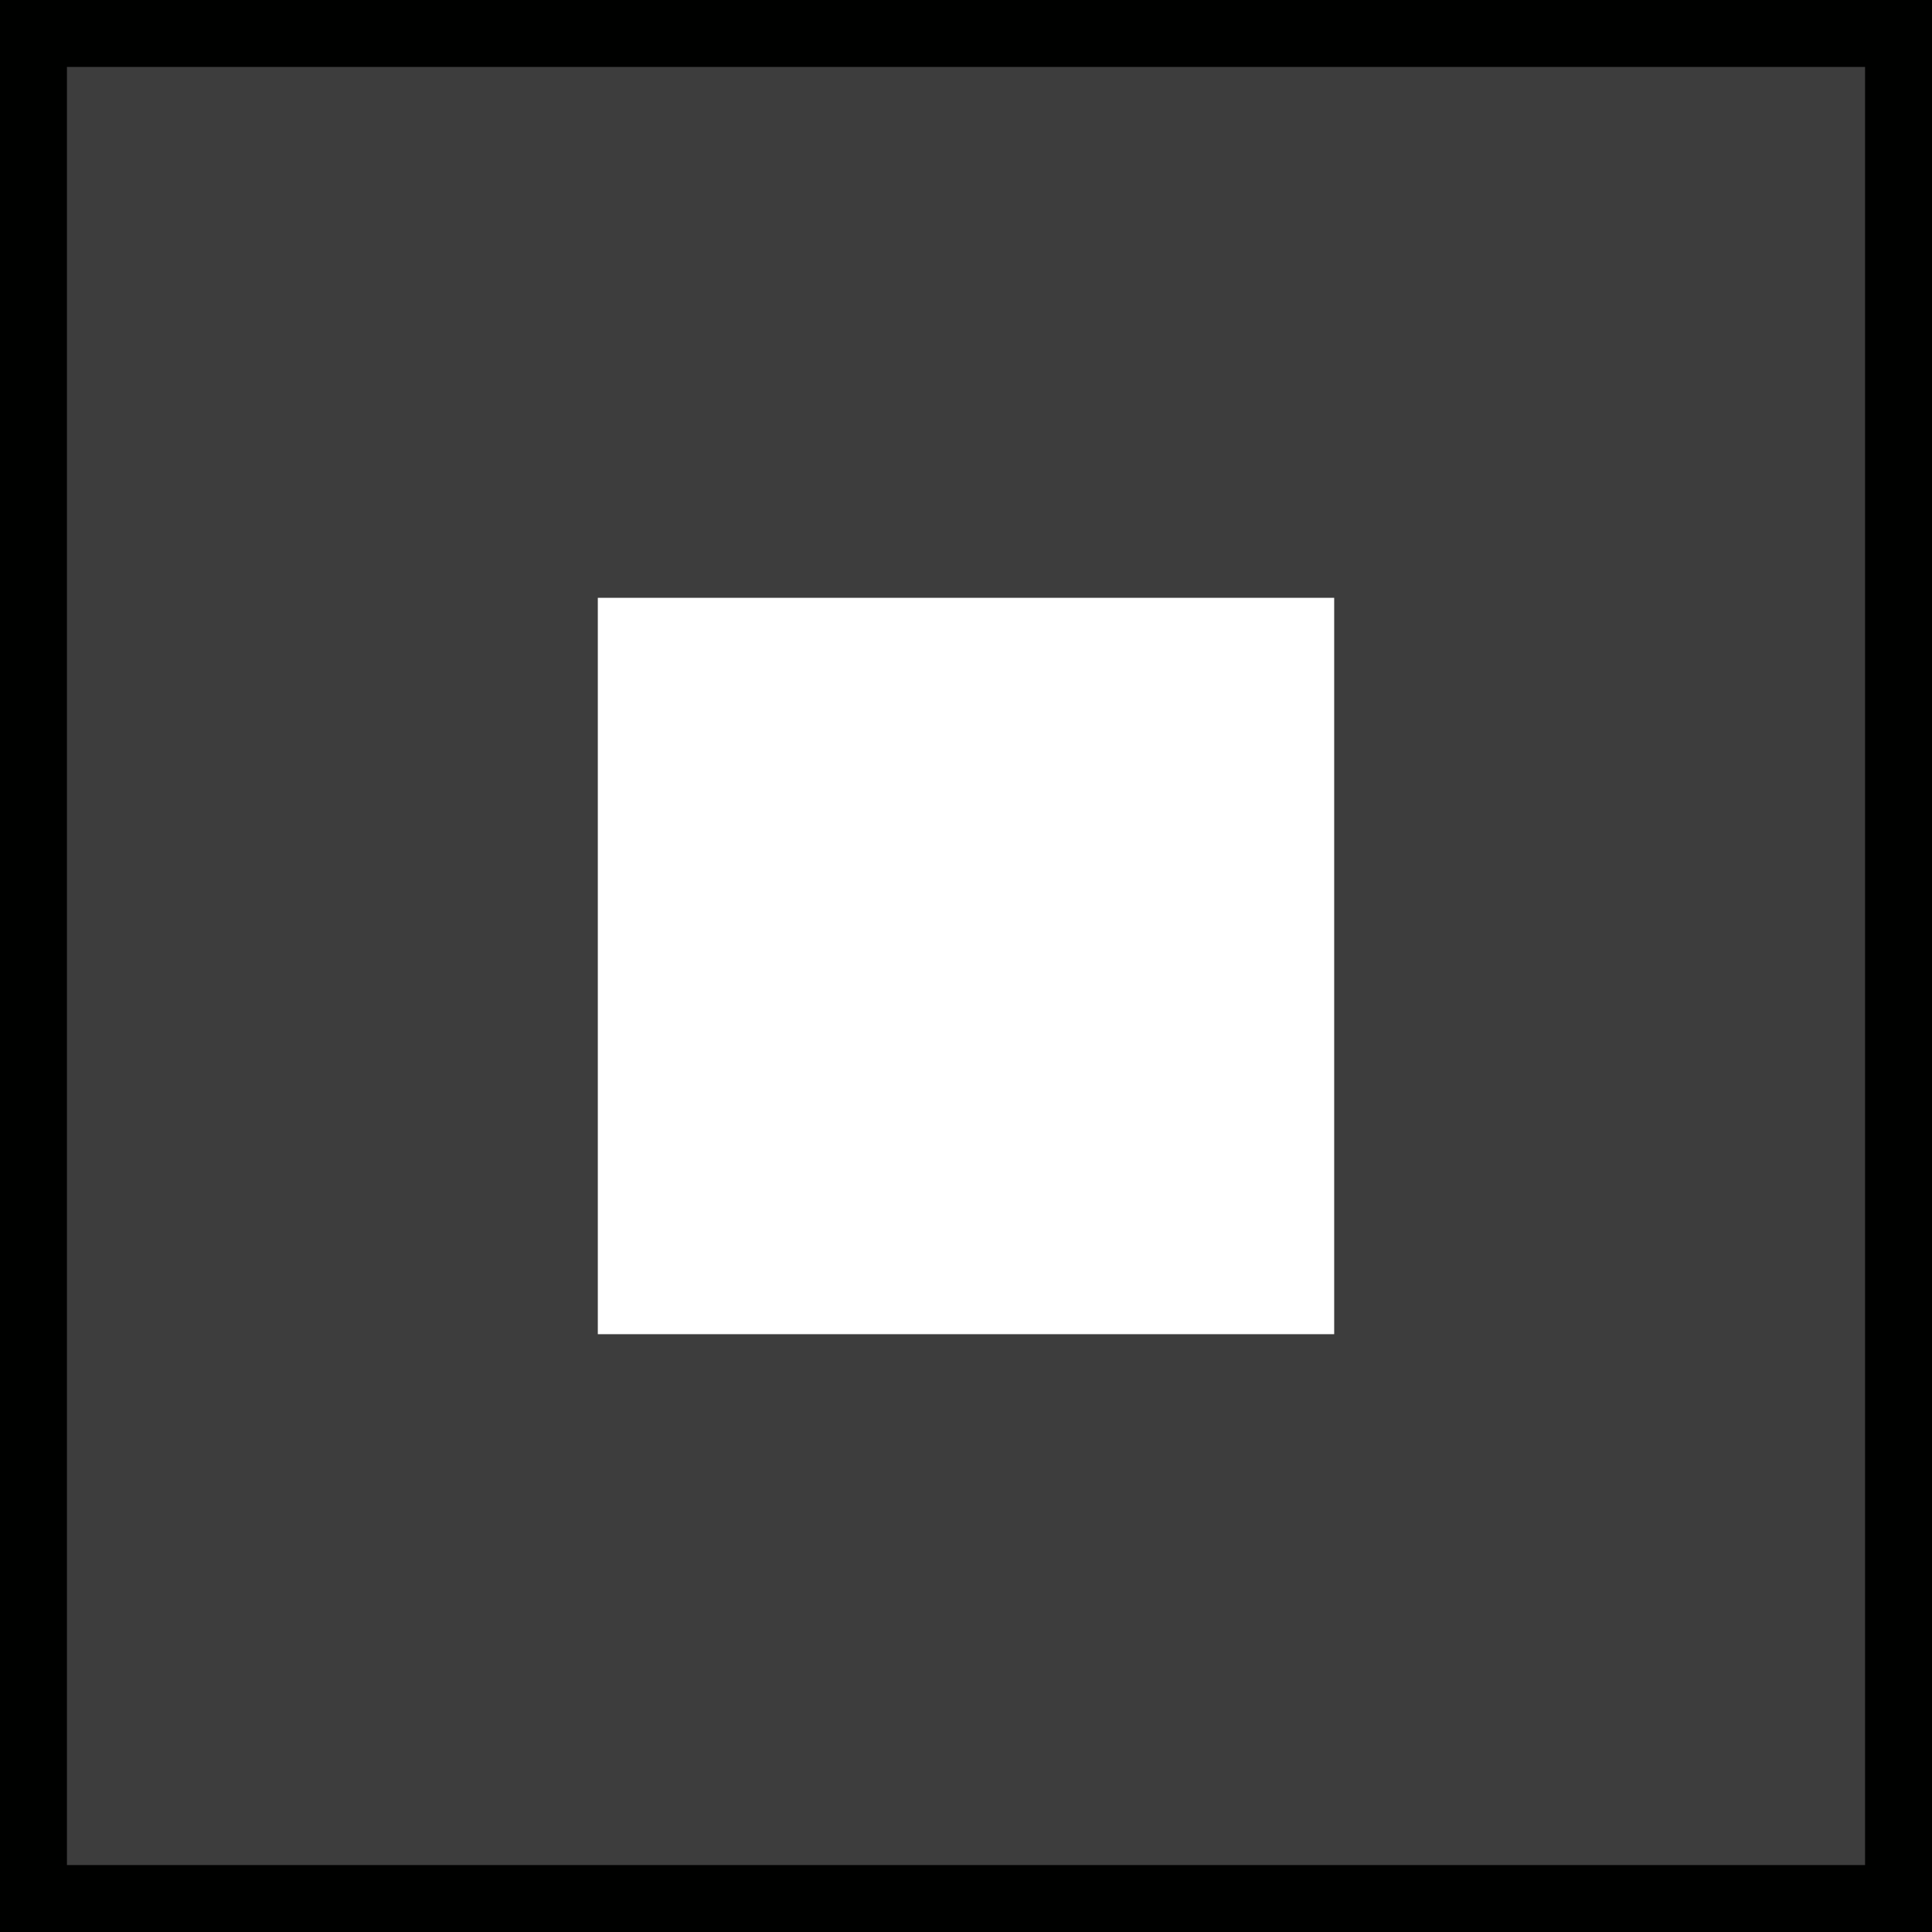
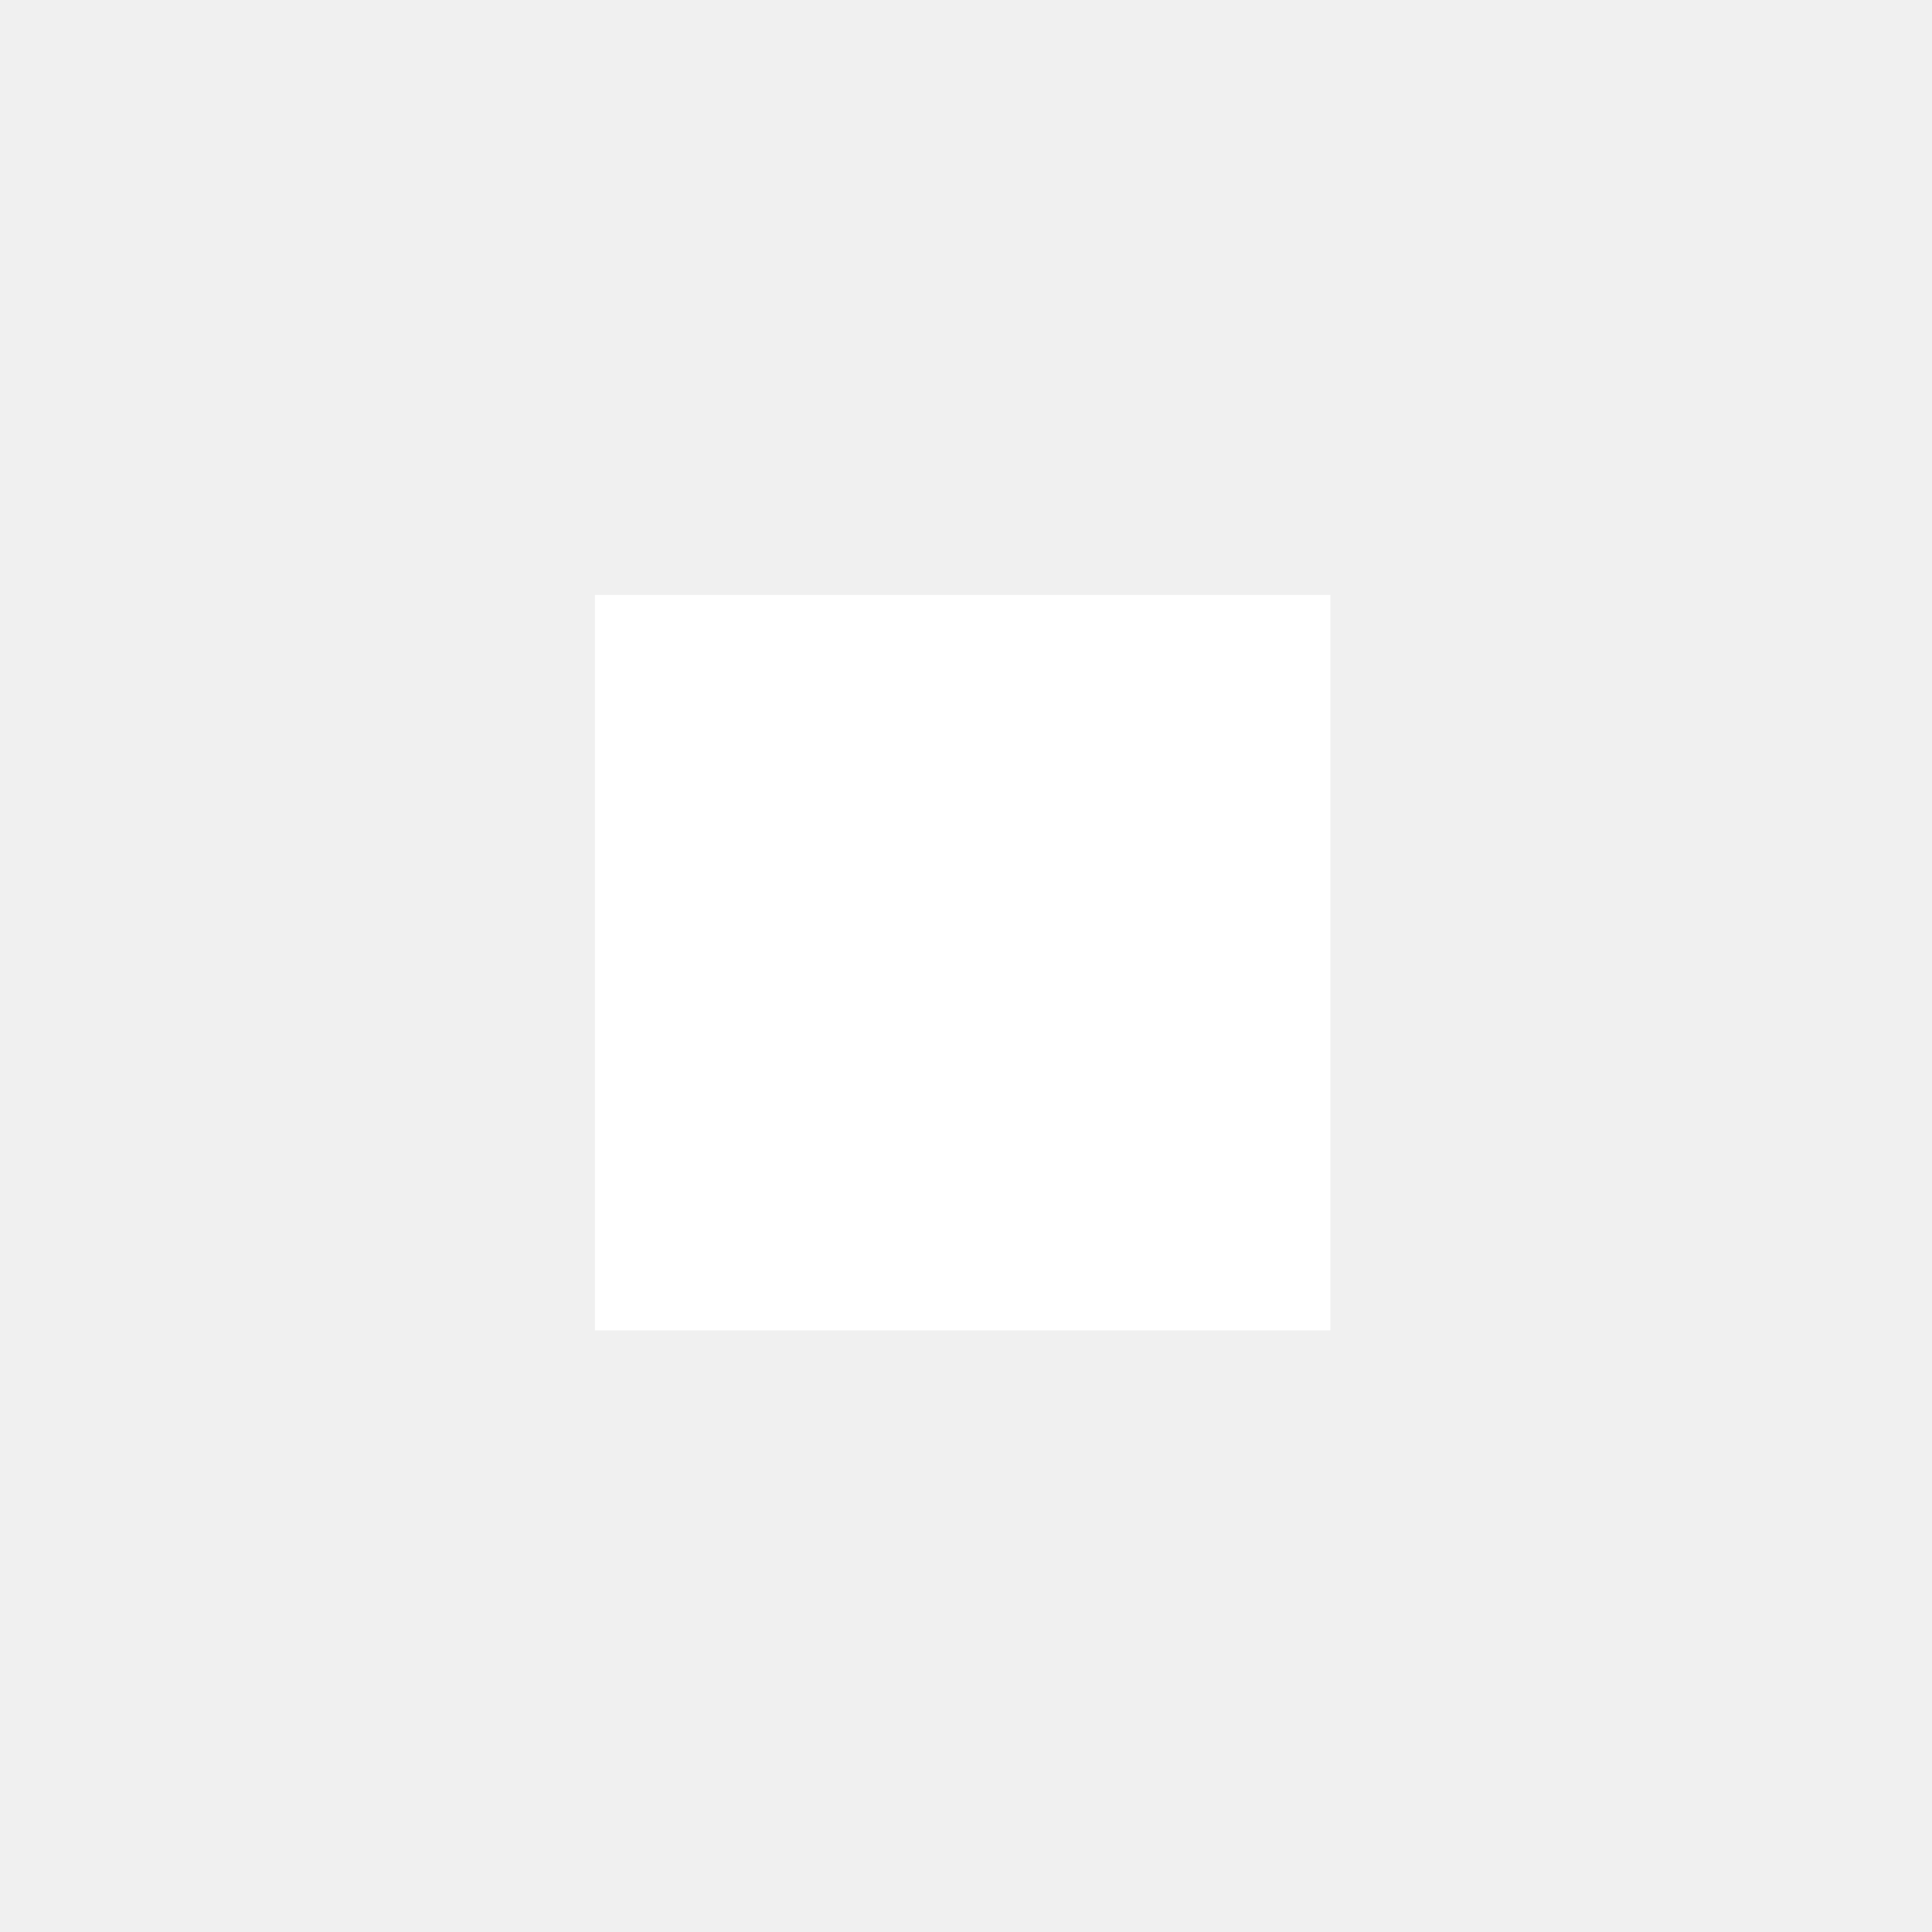
- <svg xmlns="http://www.w3.org/2000/svg" id="Calque_1" data-name="Calque 1" viewBox="0 0 28.86 28.86">
-   <defs>
-     <style>.cls-1{fill:#3d3d3d;}.cls-2{fill:#000100;}.cls-3{fill:#fff;}</style>
-   </defs>
-   <rect class="cls-1" x="0.5" y="0.5" width="27.86" height="27.86" />
-   <path class="cls-2" d="M28.86,28.86H0V0H28.86V28.86ZM1,27.86H27.86V1H1V27.86Z" />
-   <path class="cls-3" d="M8.93,8.93h11v11h-11v-11Z" />
+ <svg xmlns="http://www.w3.org/2000/svg" version="1.1" id="Calque_1" x="0px" y="0px" viewBox="0 0 28.9 28.9" style="enable-background:new 0 0 28.9 28.9;" xml:space="preserve">
+   <style type="text/css">
+ 	.st0{display:none;fill:#3D3D3D;}
+ 	.st1{display:none;fill:#000100;}
+ 	.st2{fill:#FFFFFF;}
+ </style>
+   <rect x="0.5" y="0.5" class="st0" width="27.9" height="27.9" />
+   <path class="st1" d="M28.9,28.9H0V0h28.9V28.9z M1,27.9h26.9V1H1V27.9z" />
+   <path class="st2" d="M8.9,8.9h11v11h-11V8.9z" />
</svg>
